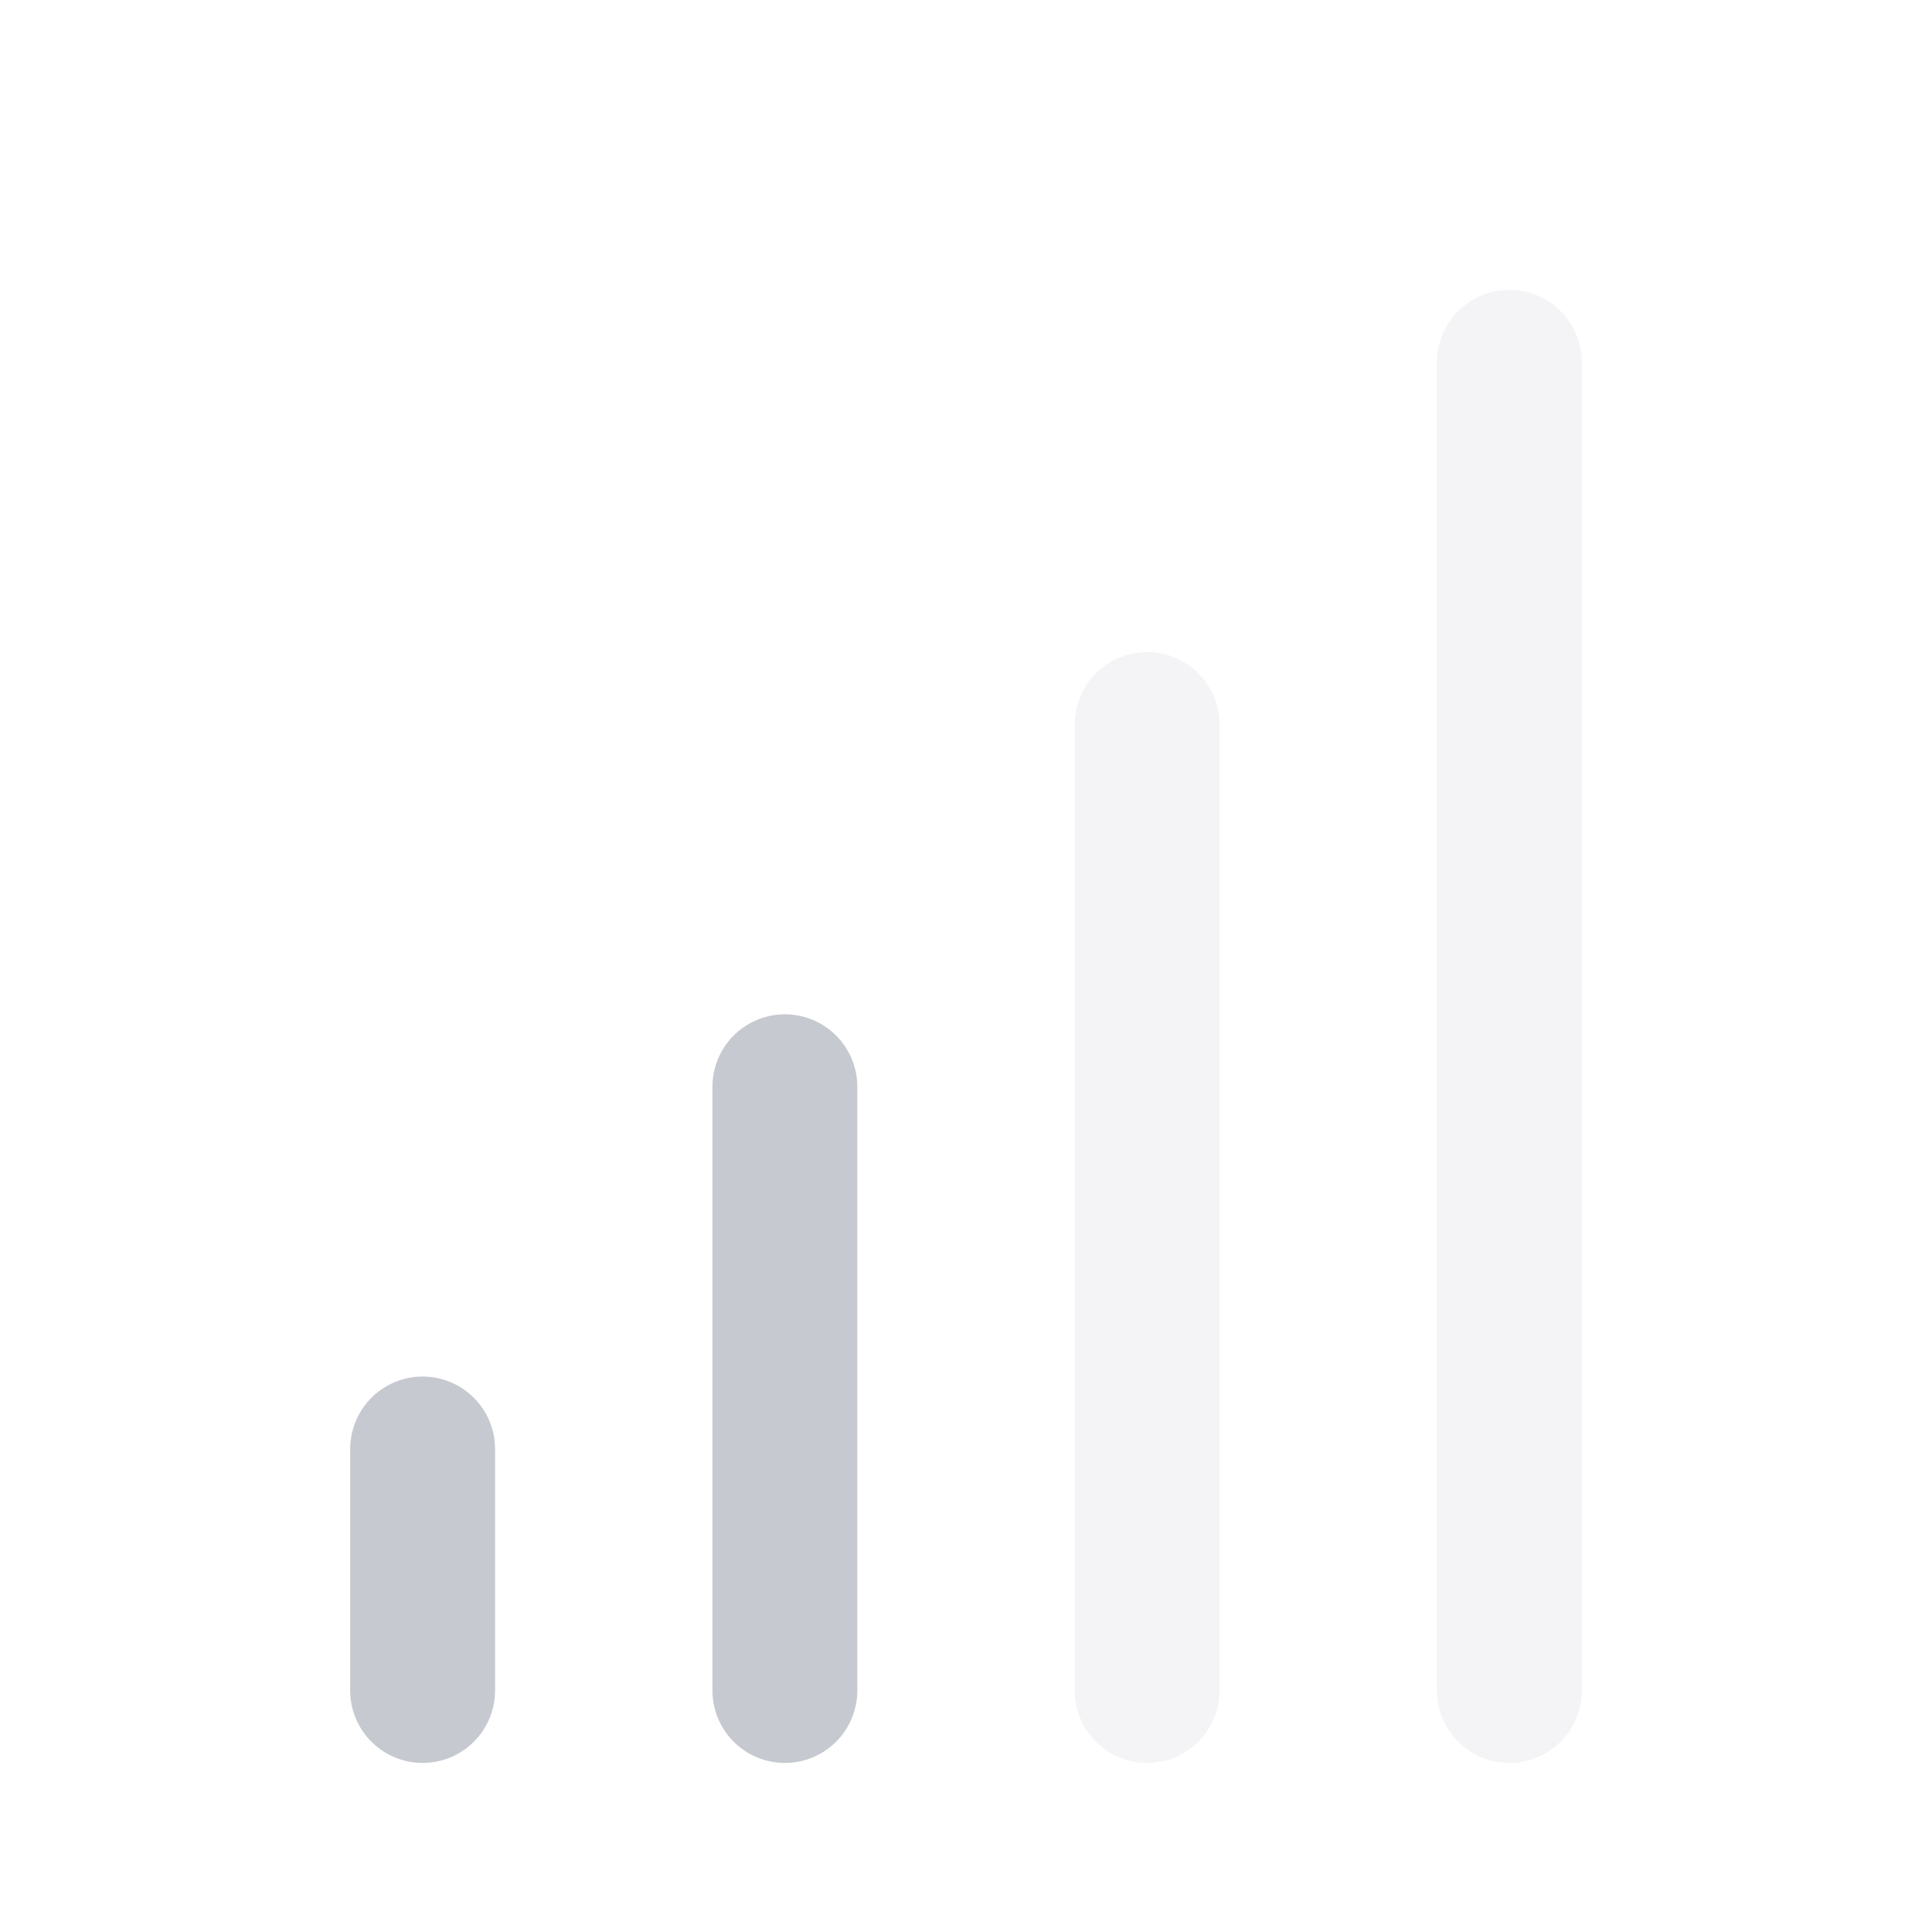
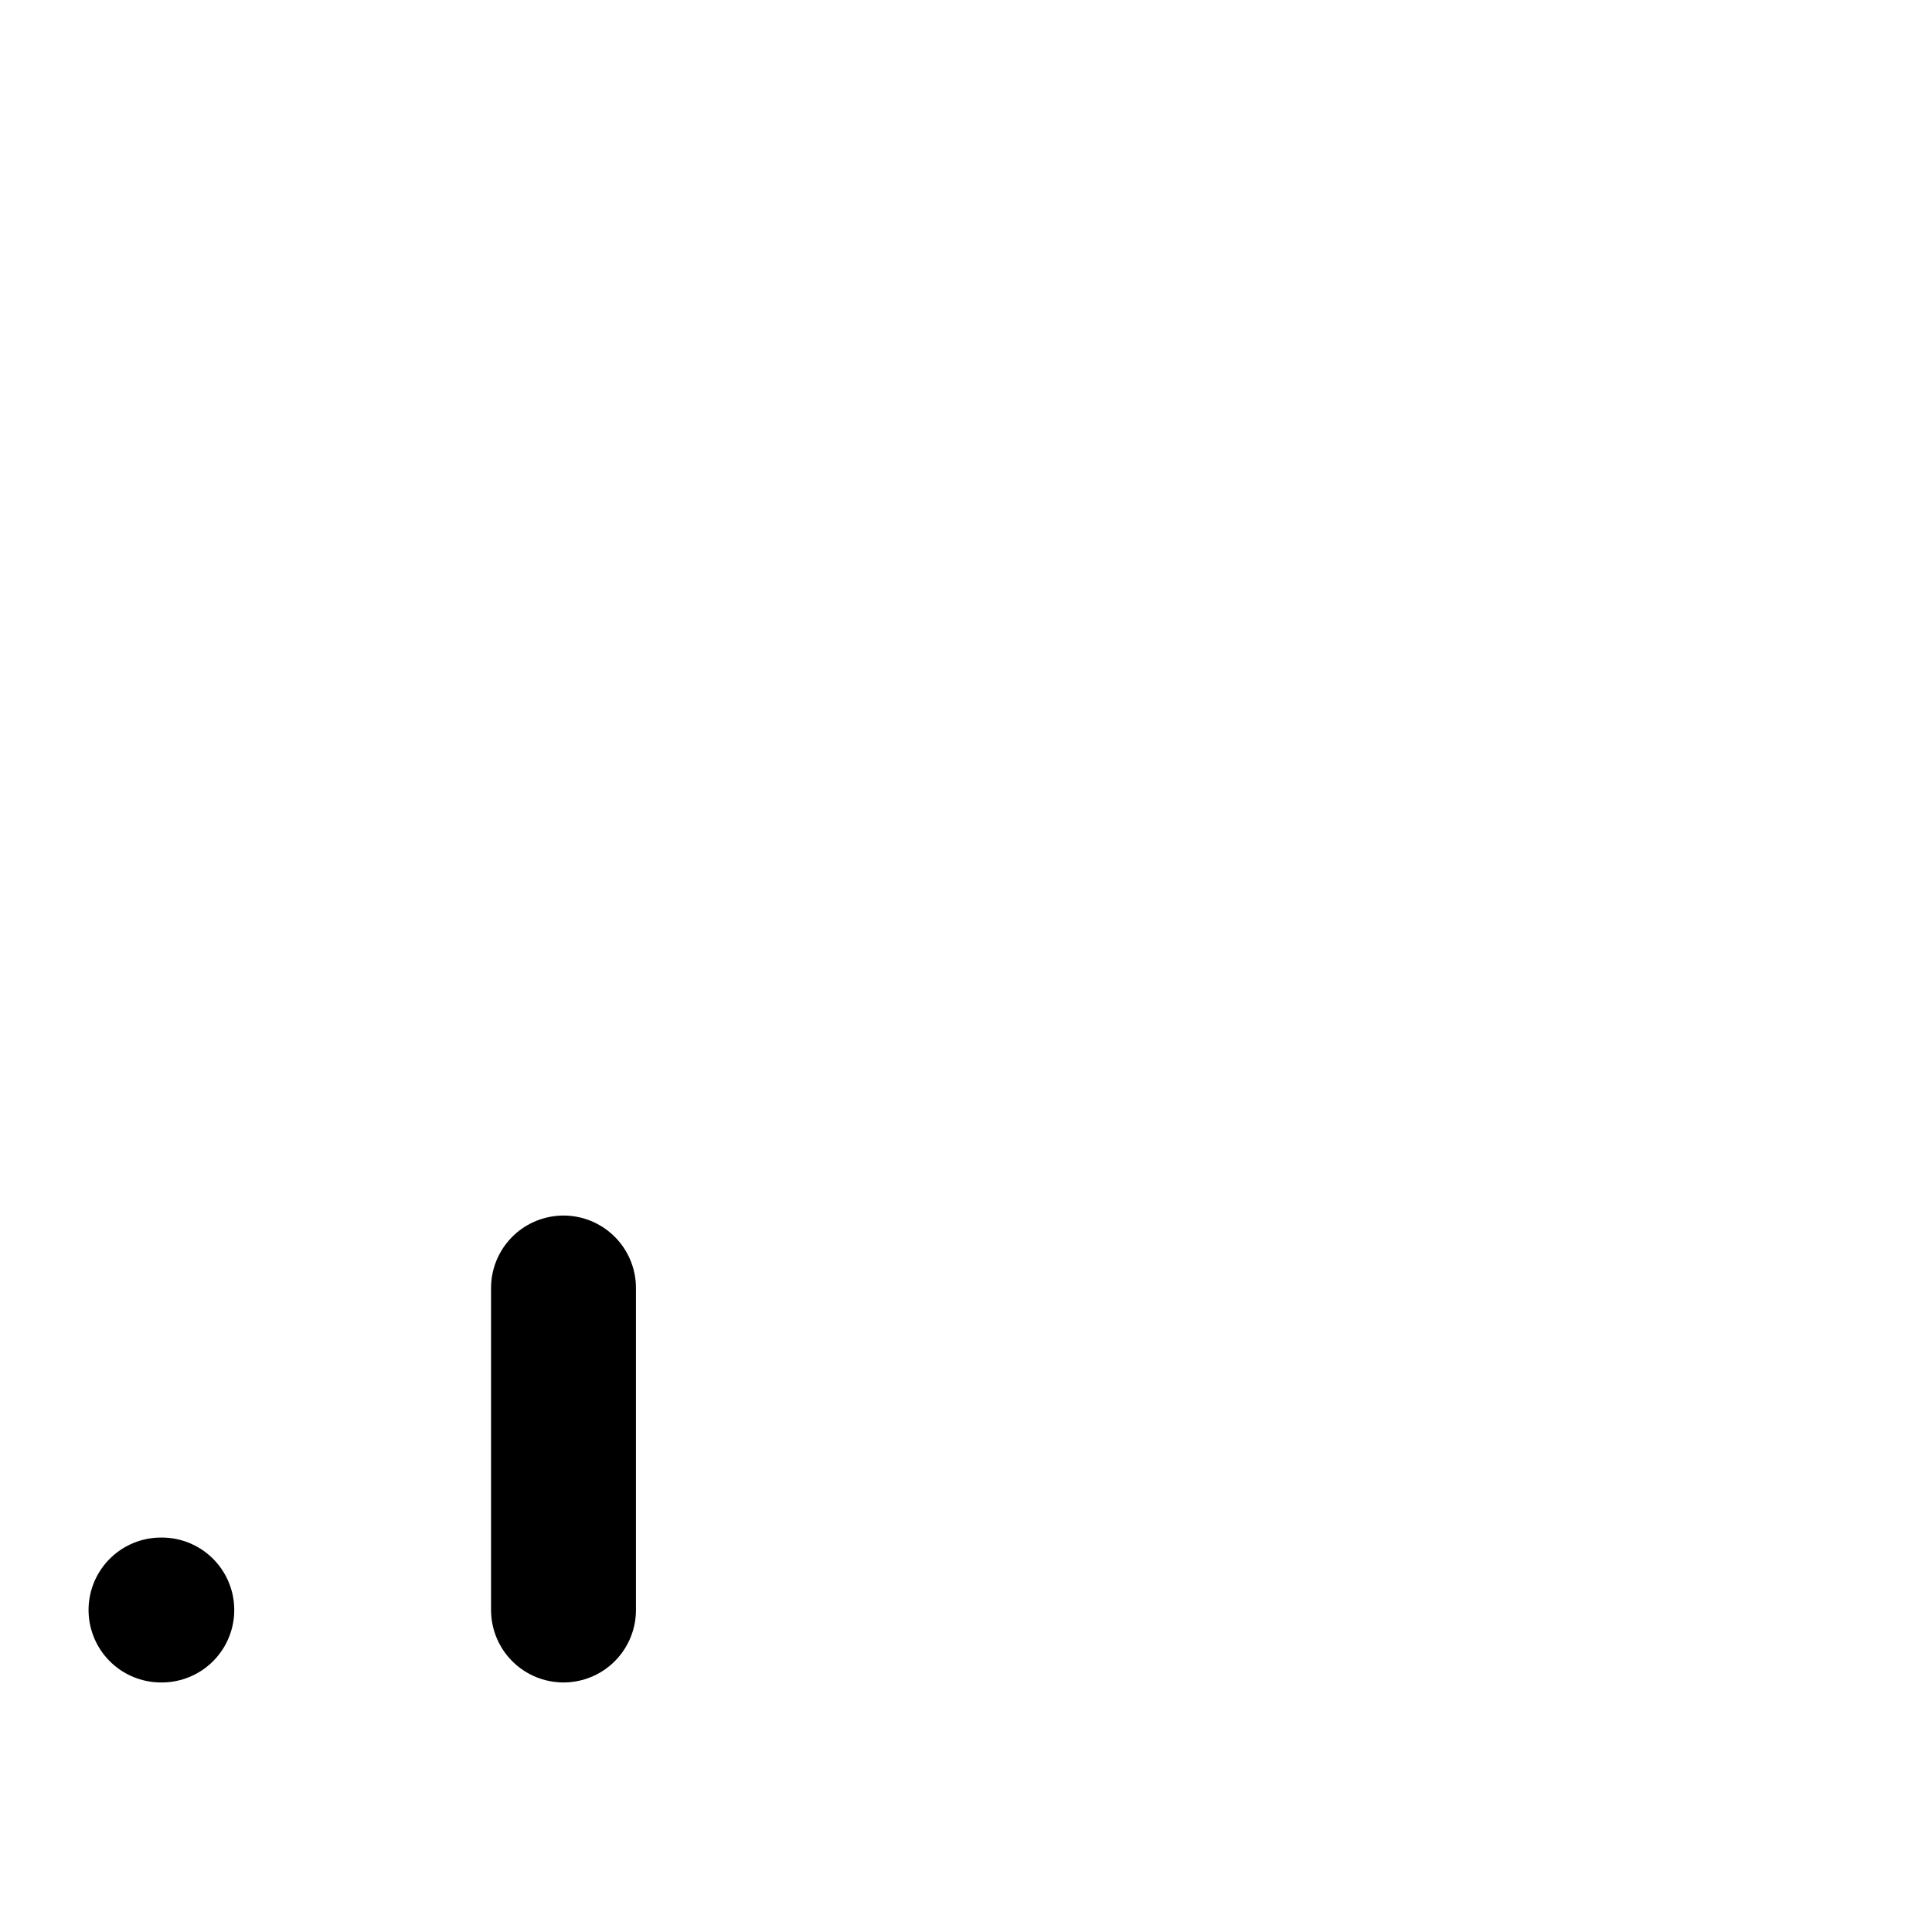
- <svg xmlns="http://www.w3.org/2000/svg" width="16" height="16" viewBox="0 0 16 16" fill="none">
-   <path opacity="0.2" d="M12.5 3V14" stroke="#C6CAD0" stroke-width="1.2" stroke-linecap="round" />
-   <path opacity="0.2" d="M9.5 6V14" stroke="#C6CAD0" stroke-width="1.2" stroke-linecap="round" />
-   <path d="M6.5 9V14" stroke="#C6CAD0" stroke-width="1.2" stroke-linecap="round" />
-   <path d="M3.5 12V14" stroke="#C6CAD0" stroke-width="1.2" stroke-linecap="round" />
+ <svg xmlns="http://www.w3.org/2000/svg" width="24" height="24" viewBox="0 0 24 24" fill="none" stroke="currentColor" stroke-width="1.8" stroke-linecap="round" stroke-linejoin="round">
+   <path d="M2 20h.01" />
+   <path d="M7 20v-4" />
</svg>
